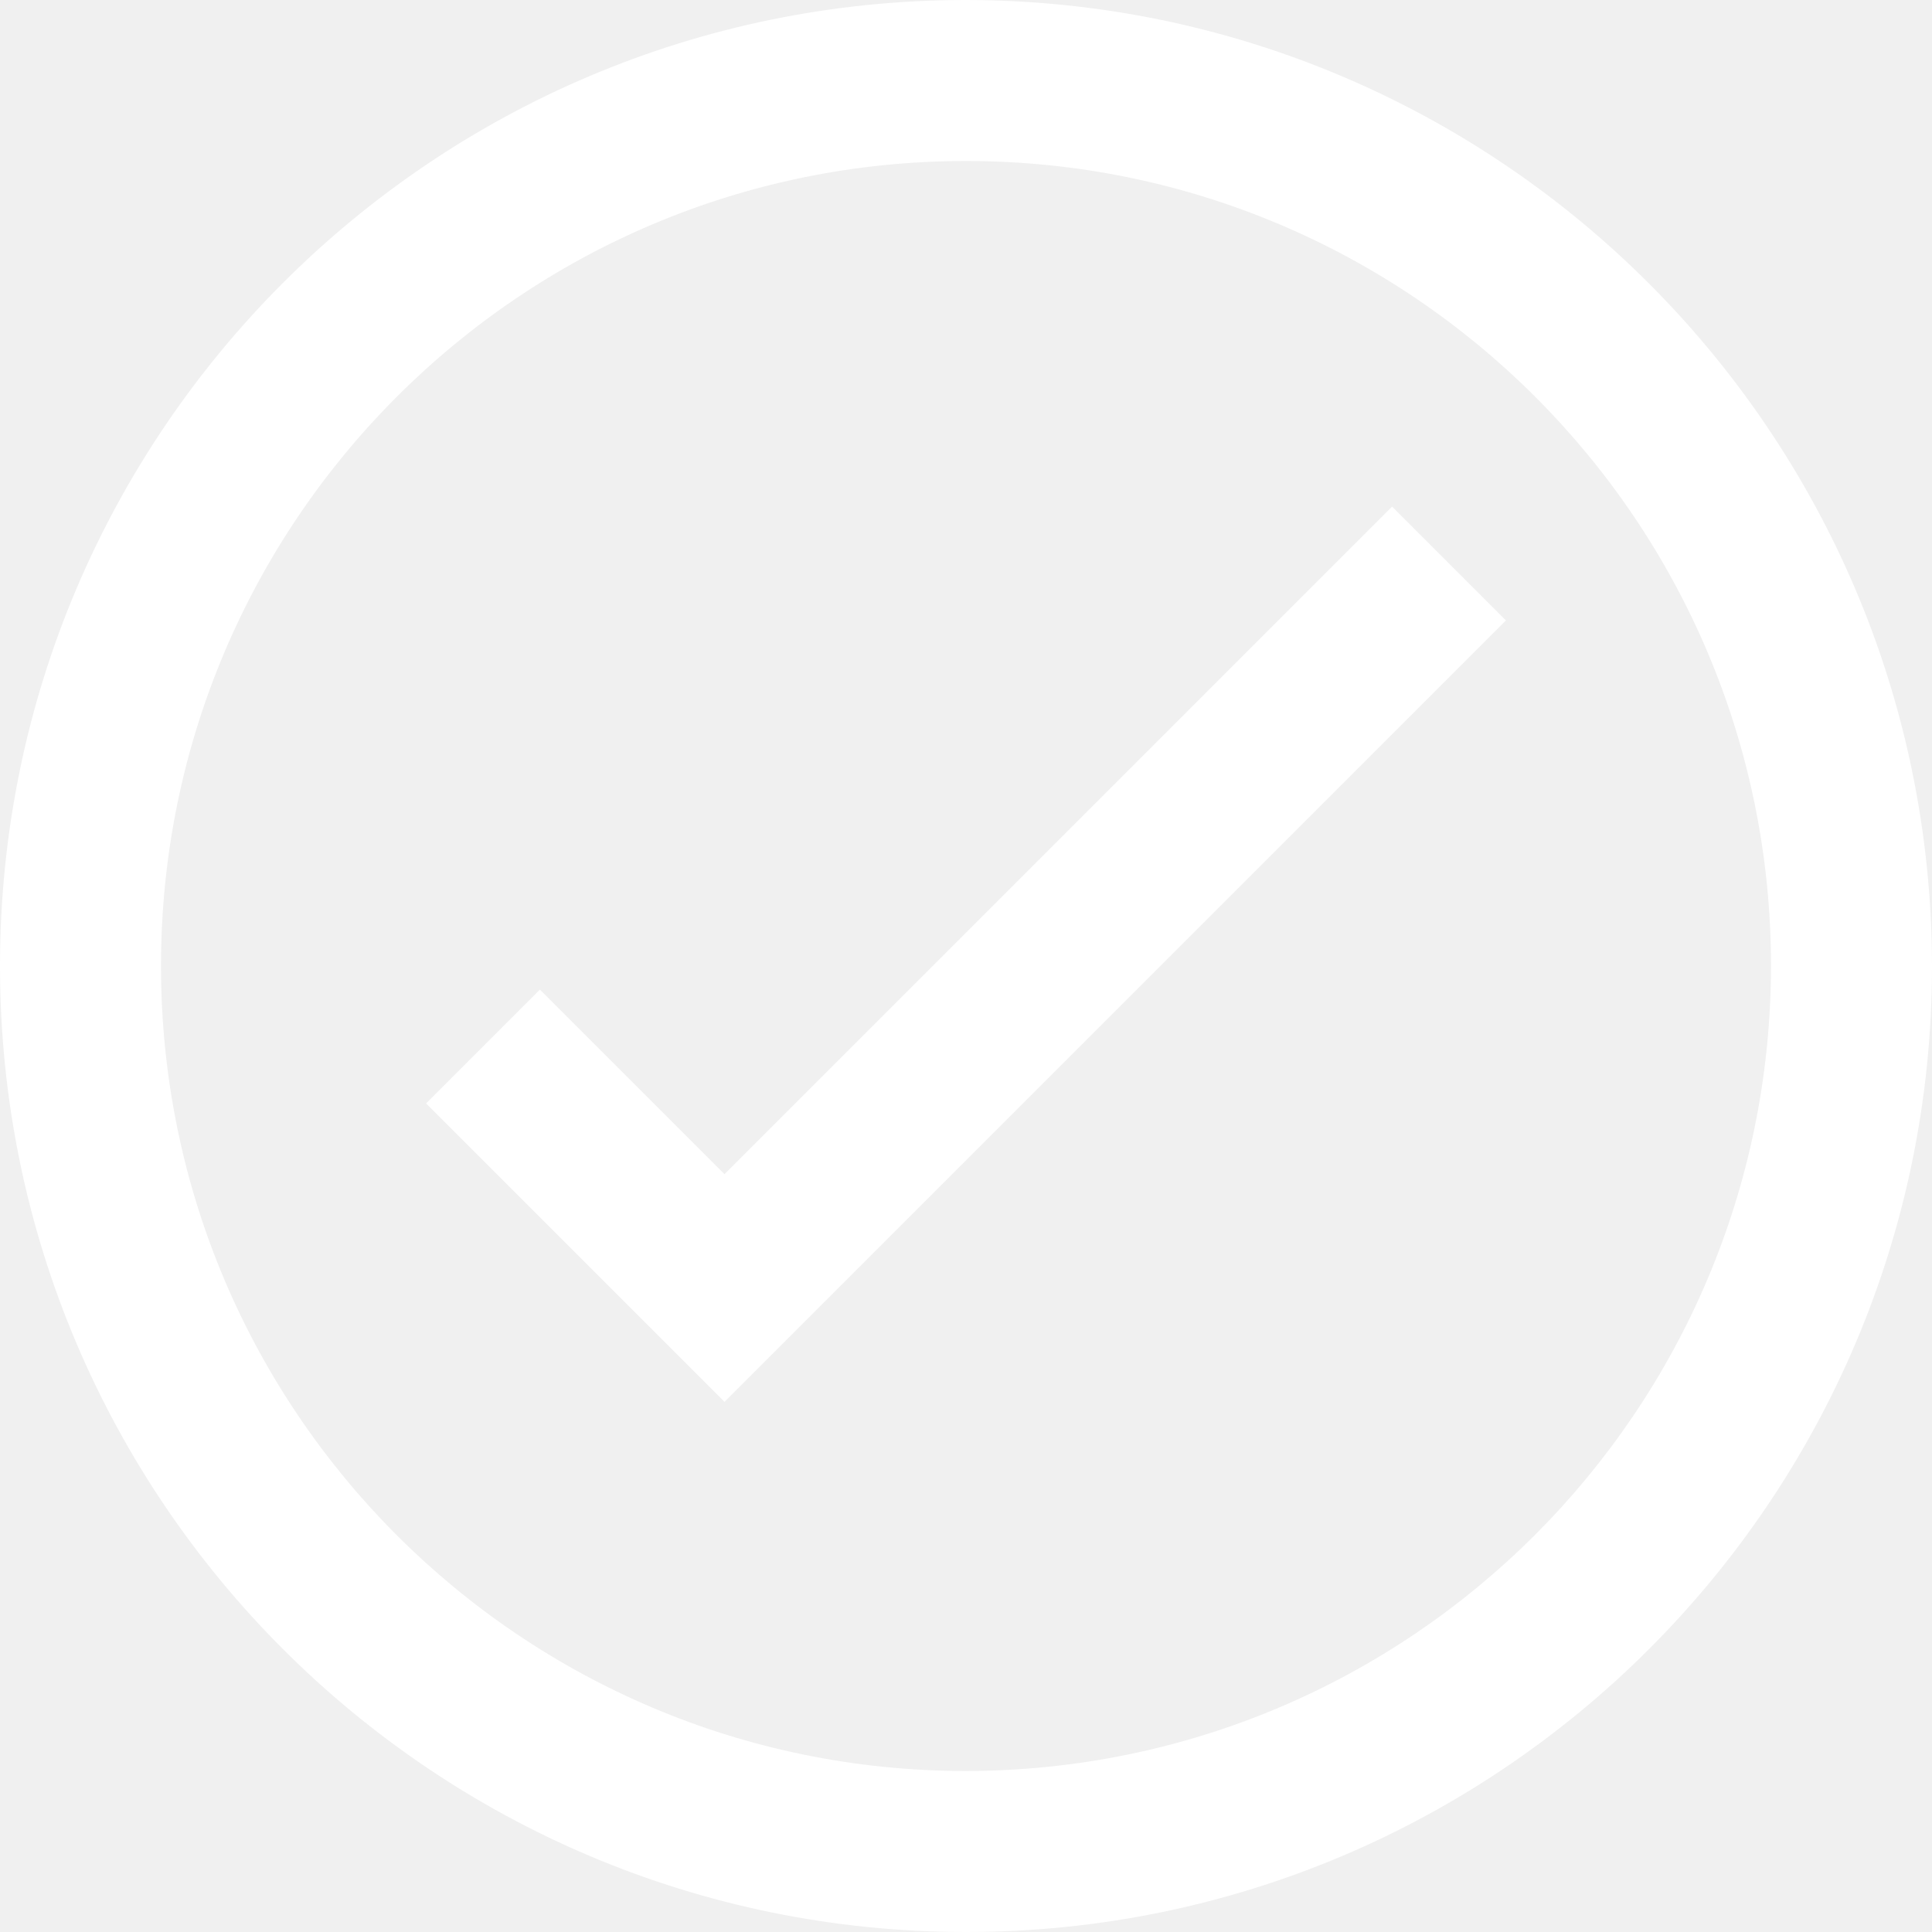
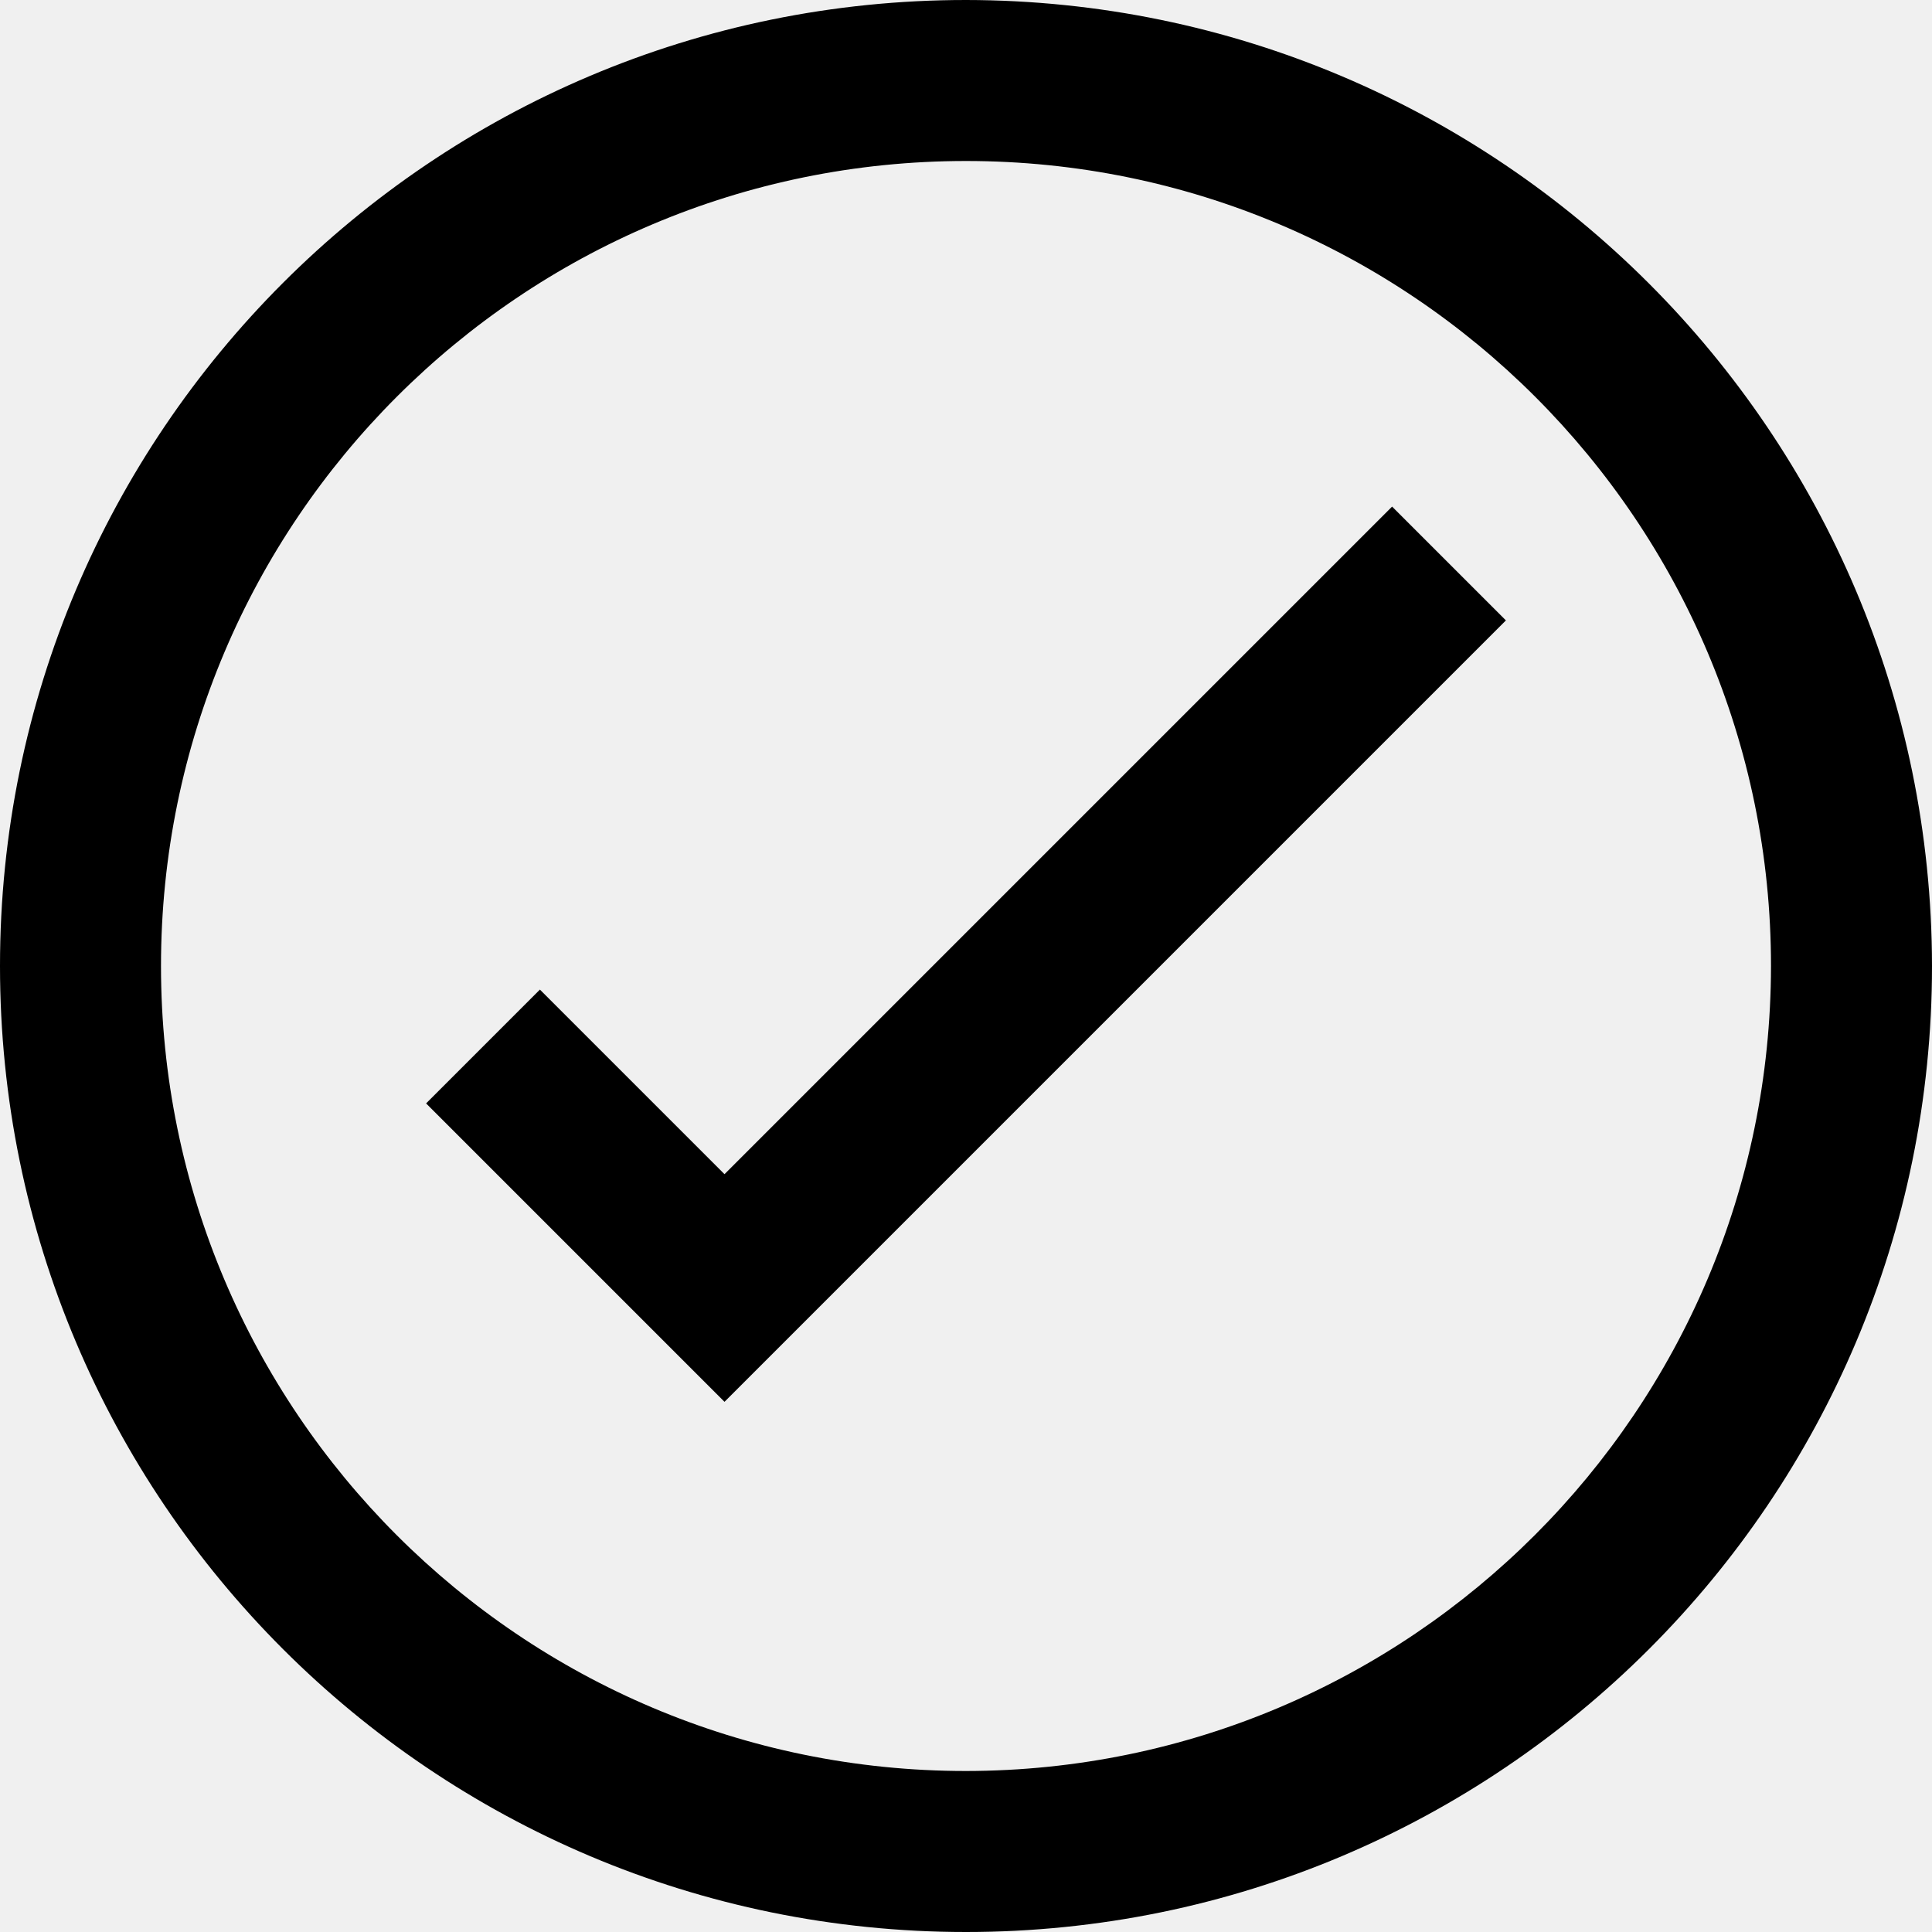
<svg xmlns="http://www.w3.org/2000/svg" id="Layer_1" data-name="Layer 1" width="24" height="24" viewBox="0 0 24 24">
  <defs>
    <style>
      .cls-1 {
-         fill: #fff;
+         
+         fill="current"
      }
    </style>
  </defs>
  <g>
    <polygon class="cls-1" points="9 14.586 6.707 12.293 5.293 13.707 9 17.414 18.707 7.707 17.293 6.293 9 14.586" />
    <path class="cls-1" d="M12,0A12,12,0,1,0,24,12,12.014,12.014,0,0,0,12,0Zm0,22A10,10,0,1,1,22,12,10.011,10.011,0,0,1,12,22Z" />
  </g>
</svg>
